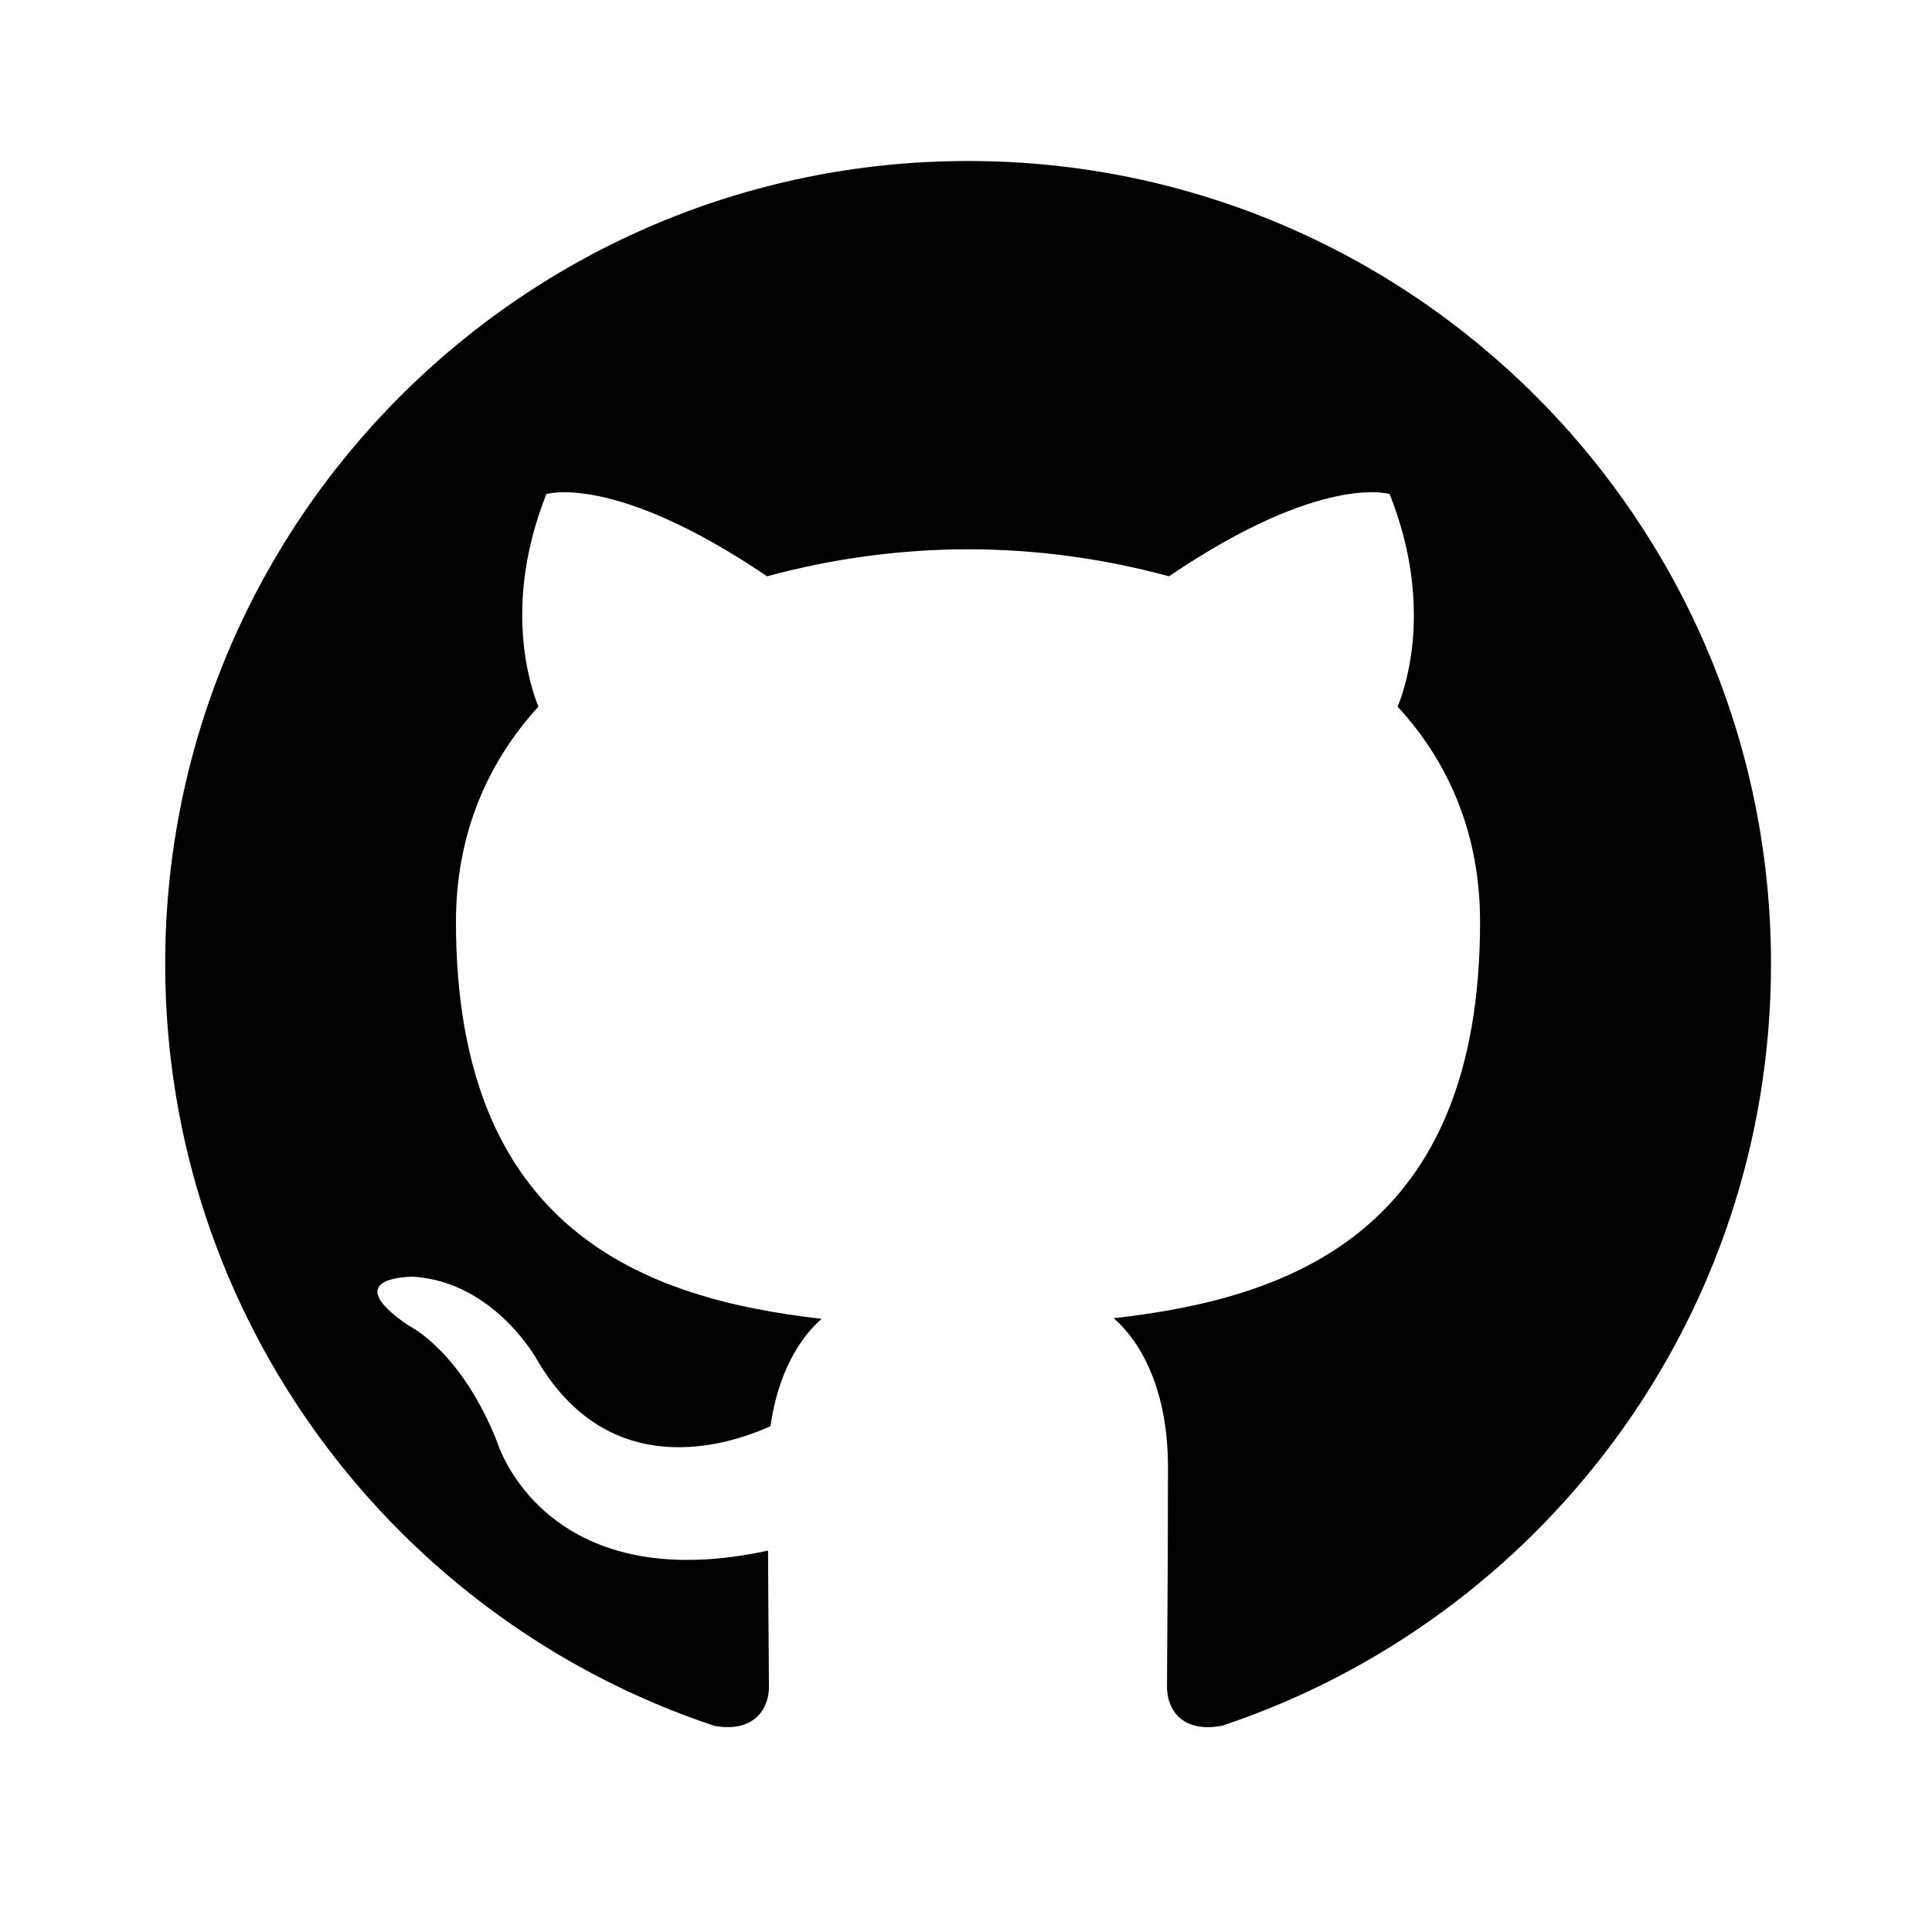
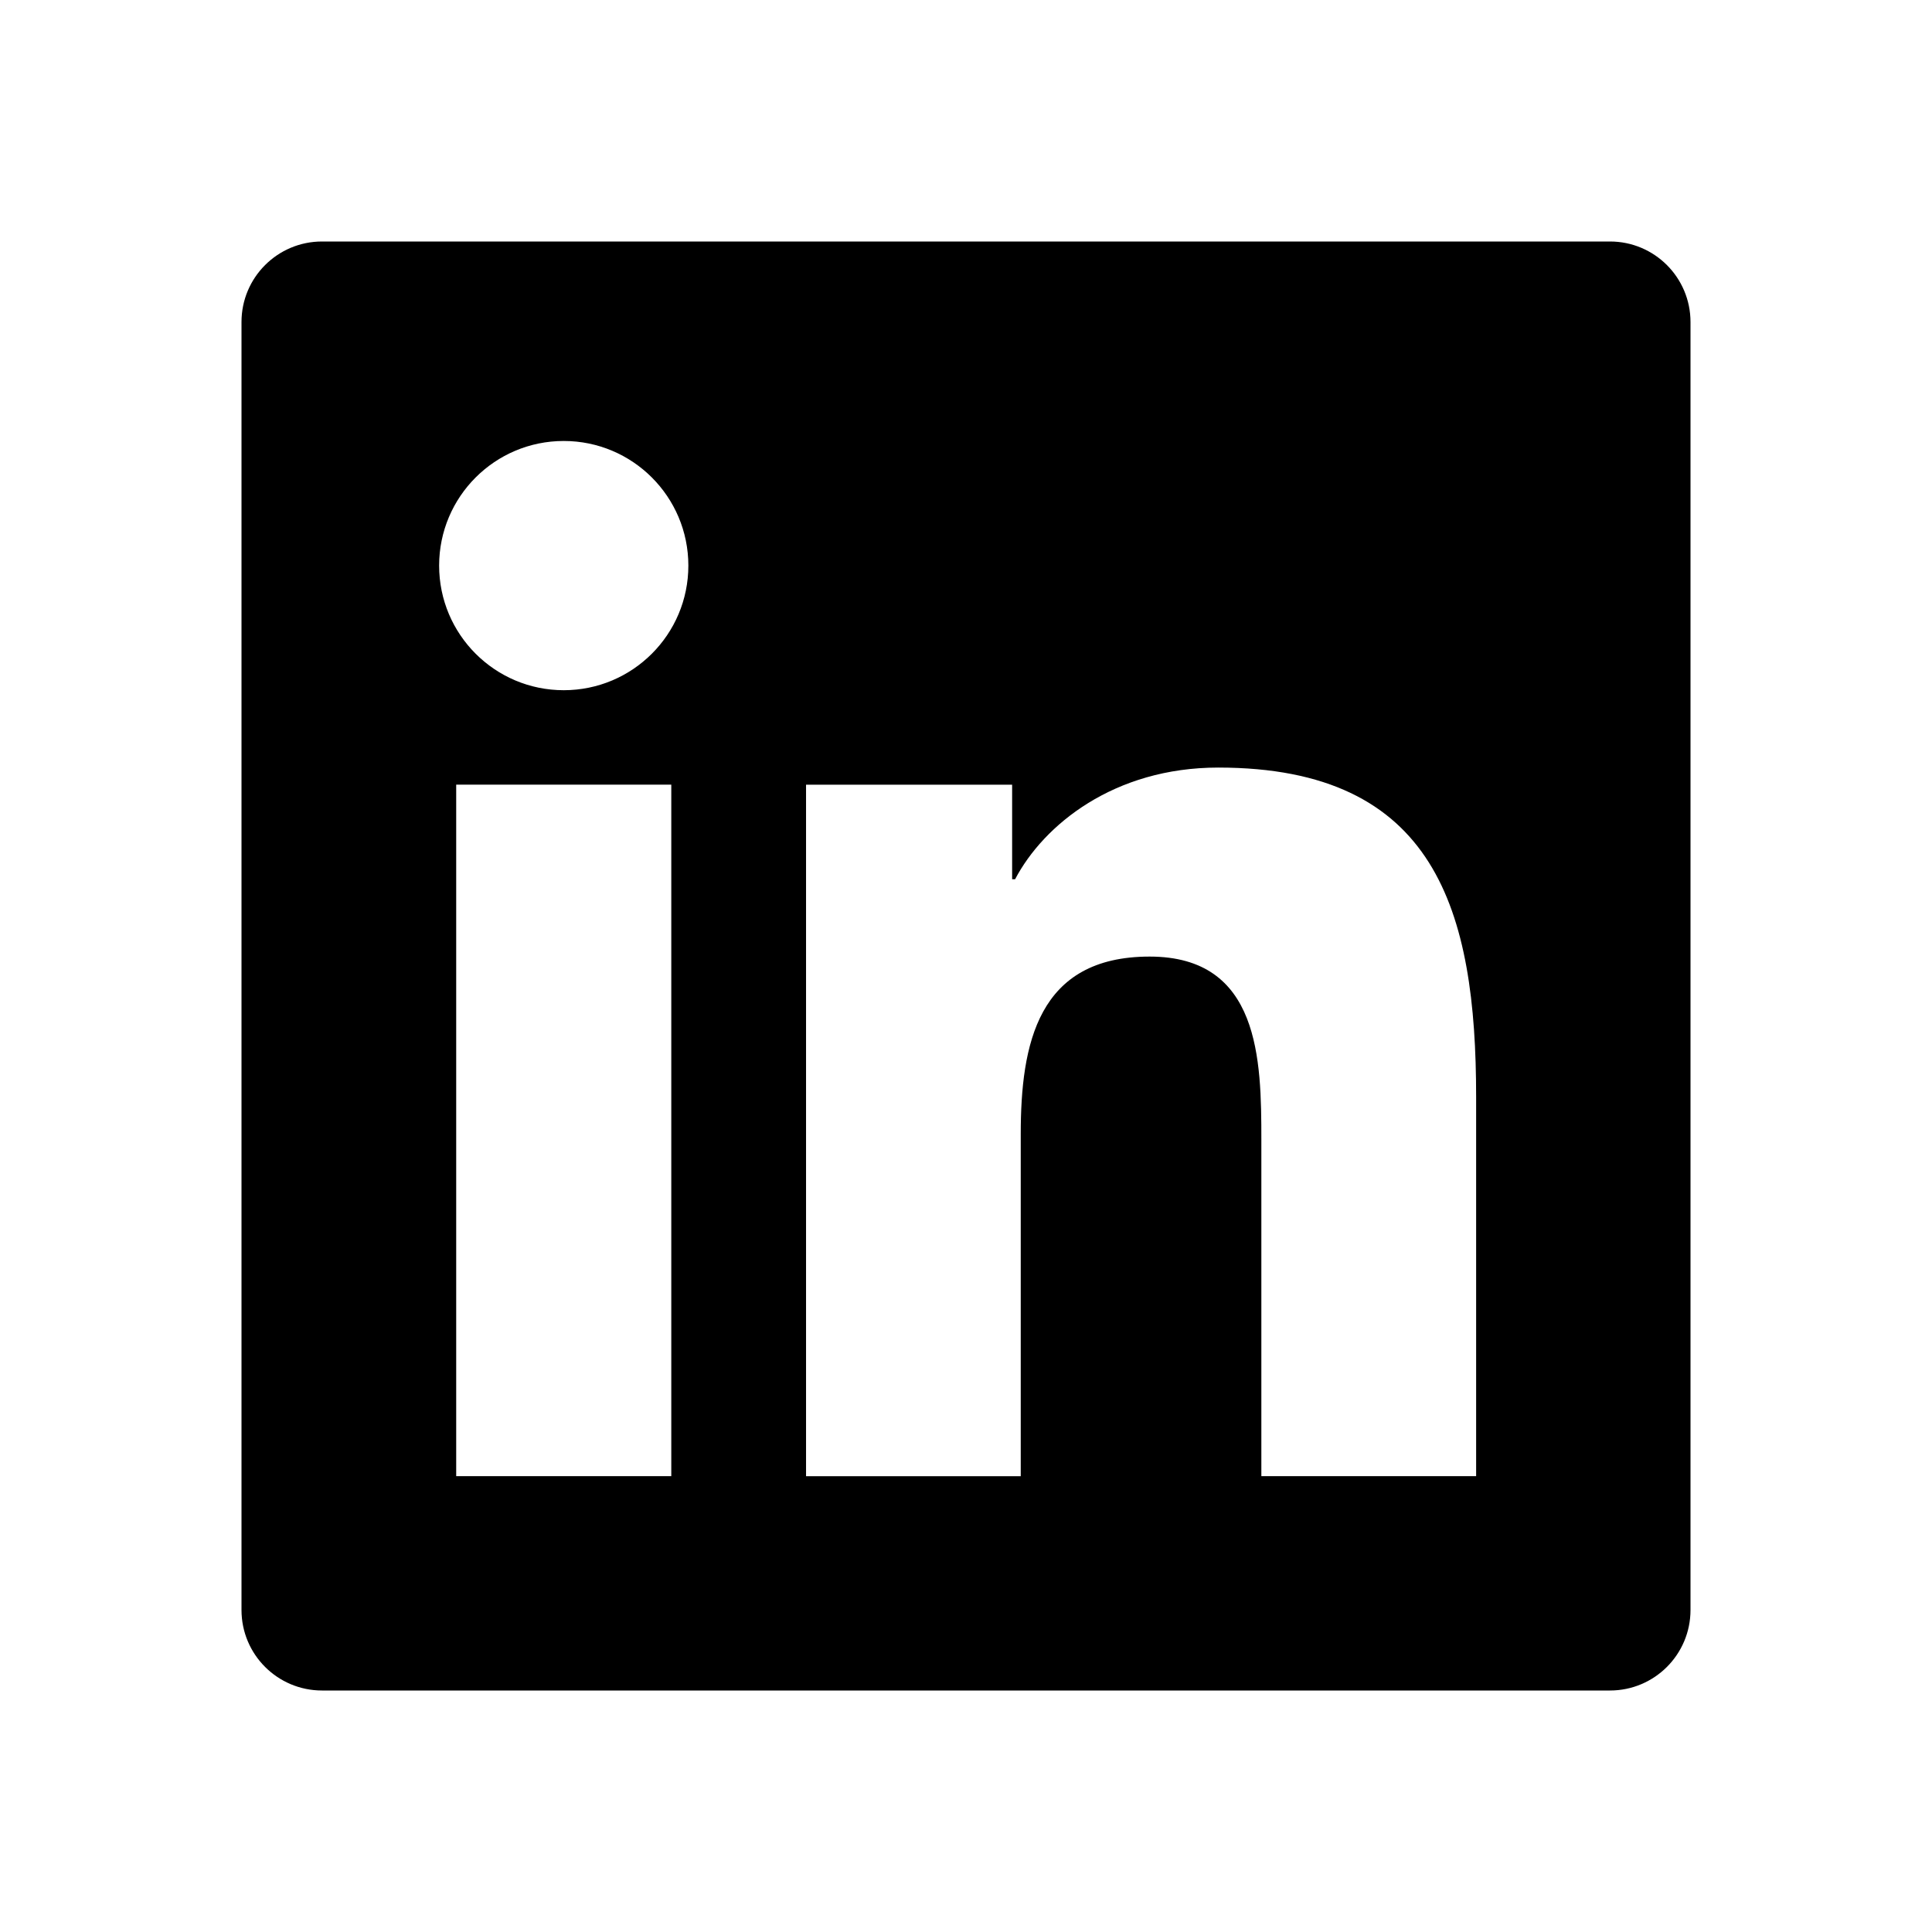
<svg xmlns="http://www.w3.org/2000/svg" stroke="currentColor" fill="currentColor" stroke-width="0" viewBox="0 0 24 24" class="flex-shrink-0 h-5 w-5 text-zinc-500 group-hover:dark:text-white group-hover:text-zinc-800 duration-300" aria-hidden="true" height="1em" width="1em">
-   <path fill-rule="evenodd" clip-rule="evenodd" d="M12.026 2c-5.509 0-9.974 4.465-9.974 9.974 0 4.406 2.857 8.145 6.821 9.465.499.09.679-.217.679-.481 0-.237-.008-.865-.011-1.696-2.775.602-3.361-1.338-3.361-1.338-.452-1.152-1.107-1.459-1.107-1.459-.905-.619.069-.605.069-.605 1.002.07 1.527 1.028 1.527 1.028.89 1.524 2.336 1.084 2.902.829.091-.645.351-1.085.635-1.334-2.214-.251-4.542-1.107-4.542-4.93 0-1.087.389-1.979 1.024-2.675-.101-.253-.446-1.268.099-2.64 0 0 .837-.269 2.742 1.021a9.582 9.582 0 0 1 2.496-.336 9.554 9.554 0 0 1 2.496.336c1.906-1.291 2.742-1.021 2.742-1.021.545 1.372.203 2.387.099 2.64.64.696 1.024 1.587 1.024 2.675 0 3.833-2.33 4.675-4.552 4.922.355.308.675.916.675 1.846 0 1.334-.012 2.41-.012 2.737 0 .267.178.577.687.479C19.146 20.115 22 16.379 22 11.974 22 6.465 17.535 2 12.026 2z" />
+   <path d="M20 3H4a1 1 0 0 0-1 1v16a1 1 0 0 0 1 1h16a1 1 0 0 0 1-1V4a1 1 0 0 0-1-1zM8.339 18.337H5.667v-8.59h2.672v8.59zM7.003 8.574a1.548 1.548 0 1 1 0-3.096 1.548 1.548 0 0 1 0 3.096zm11.335 9.763h-2.669V14.16c0-.996-.018-2.277-1.388-2.277-1.39 0-1.601 1.086-1.601 2.207v4.248h-2.667v-8.59h2.56v1.174h.037c.355-.675 1.227-1.387 2.524-1.387 2.704 0 3.203 1.778 3.203 4.092v4.71z" />
</svg>
